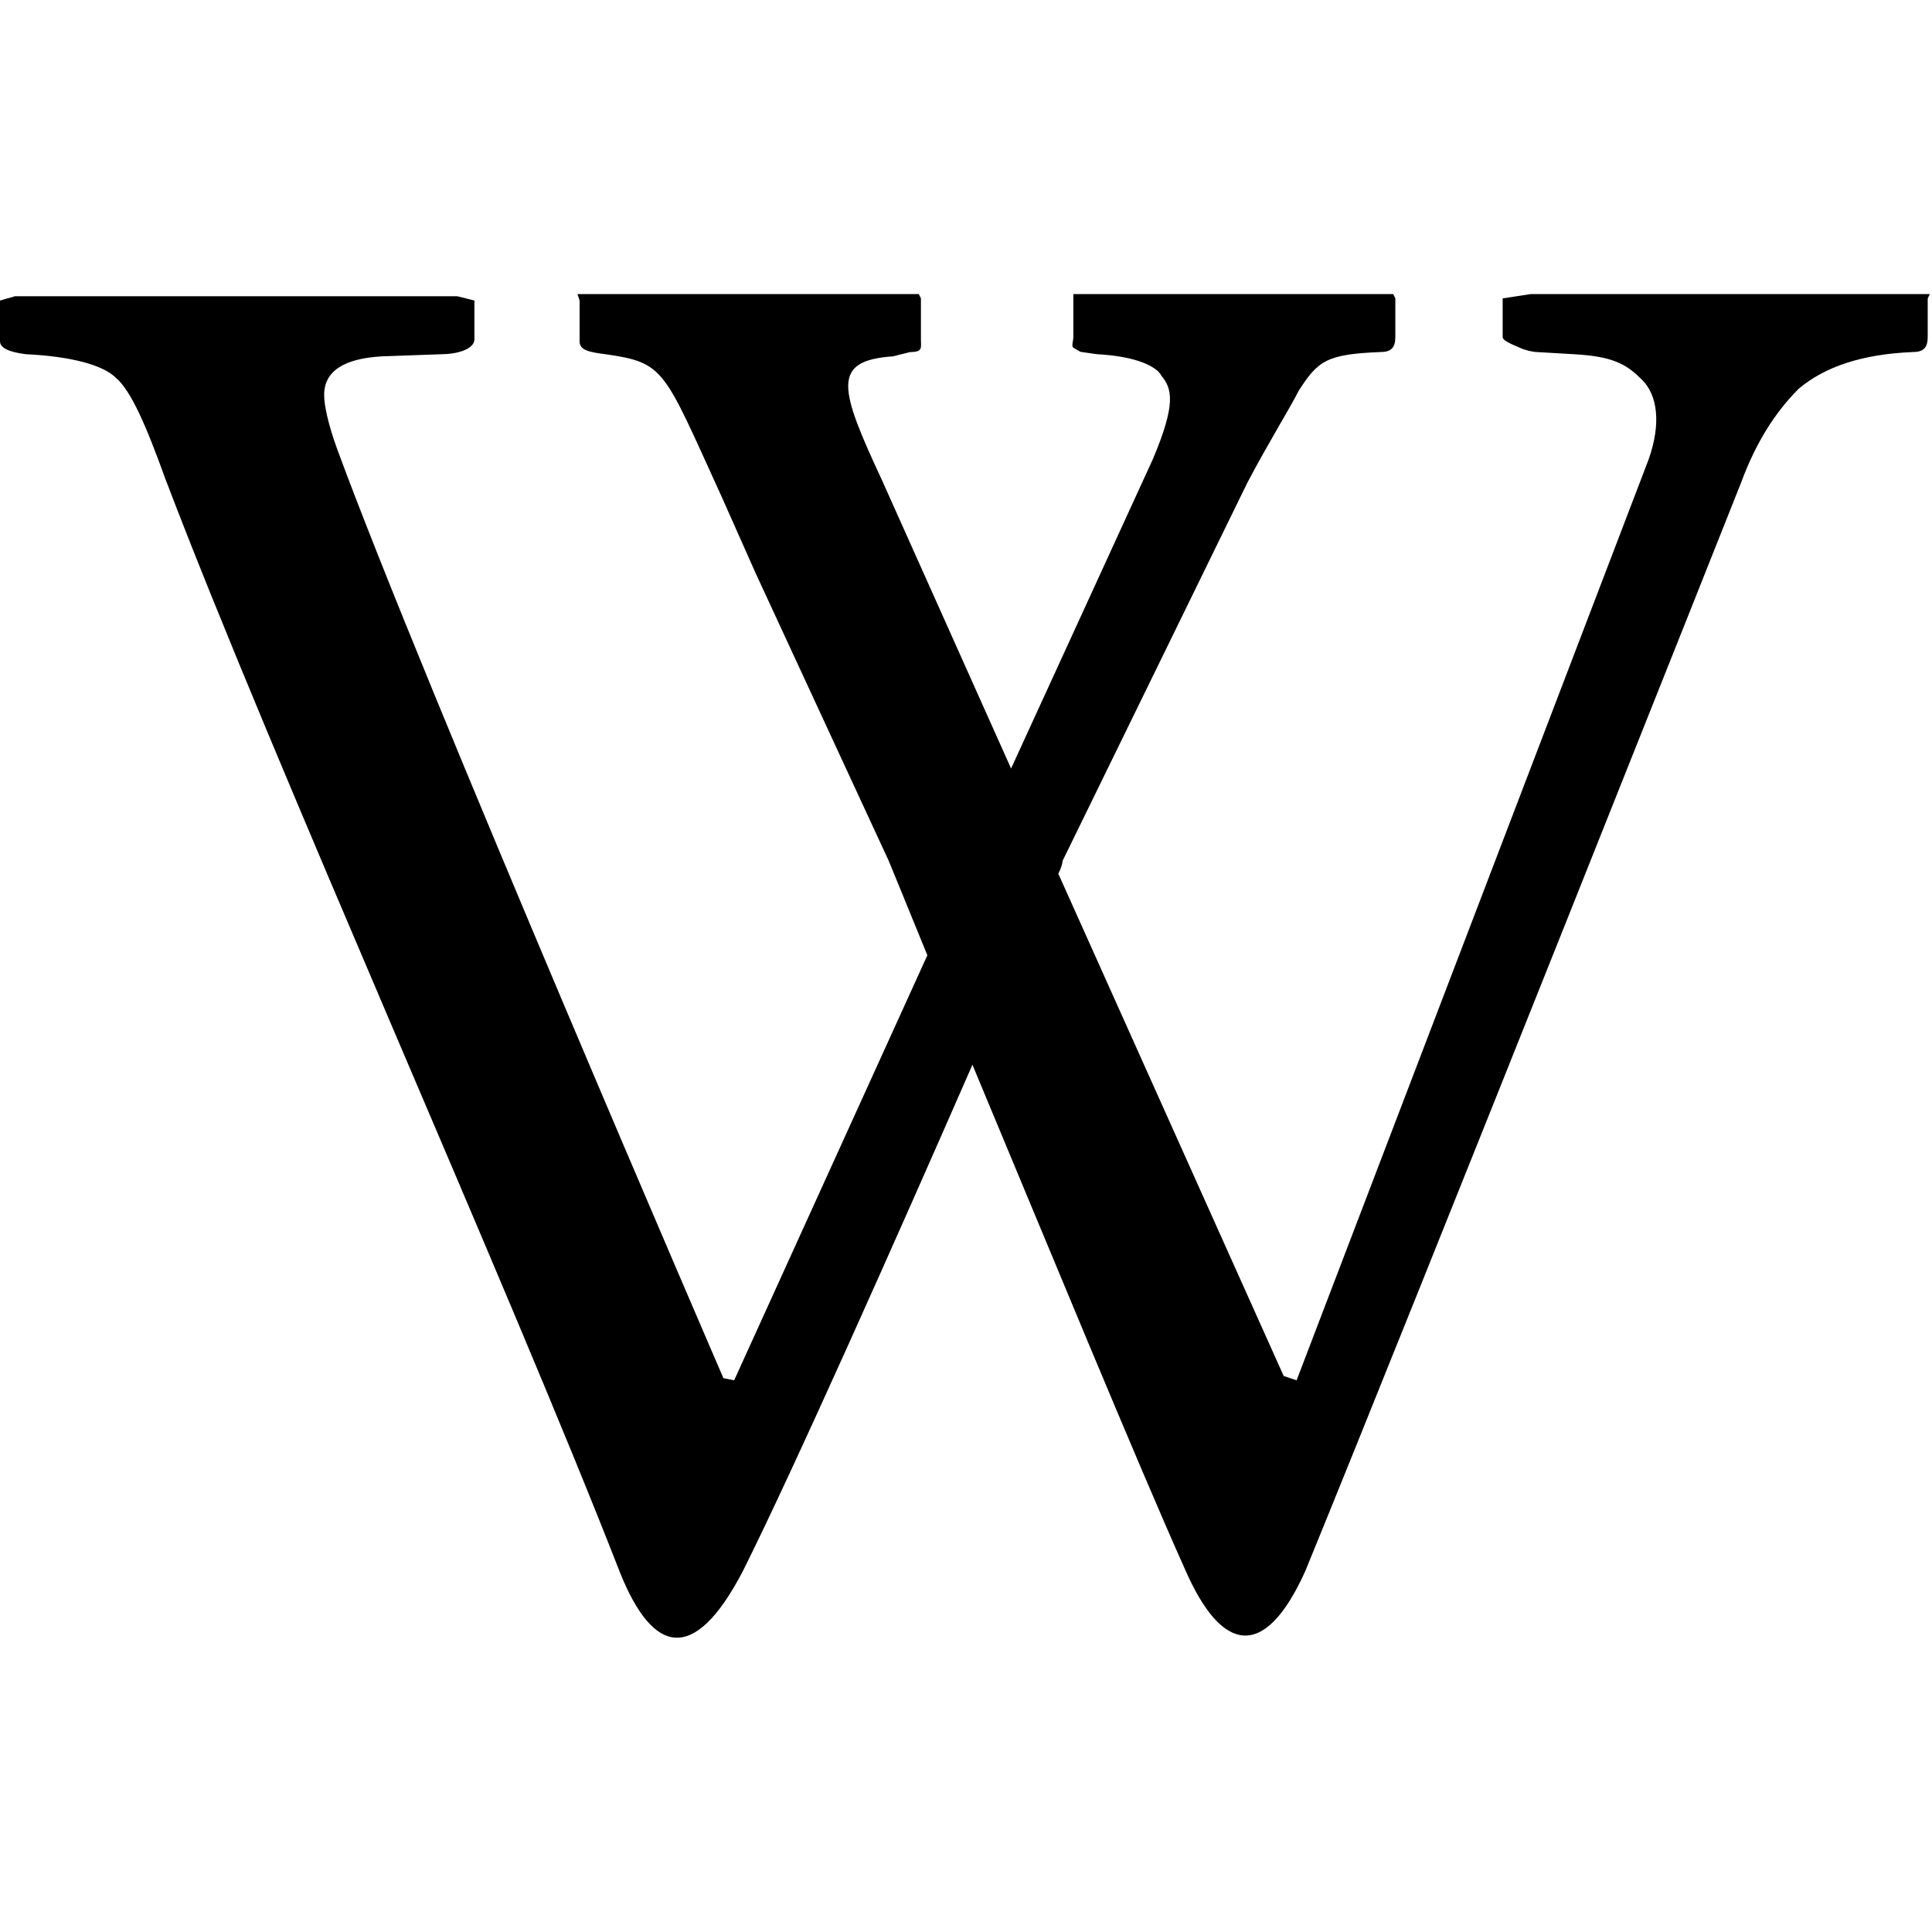
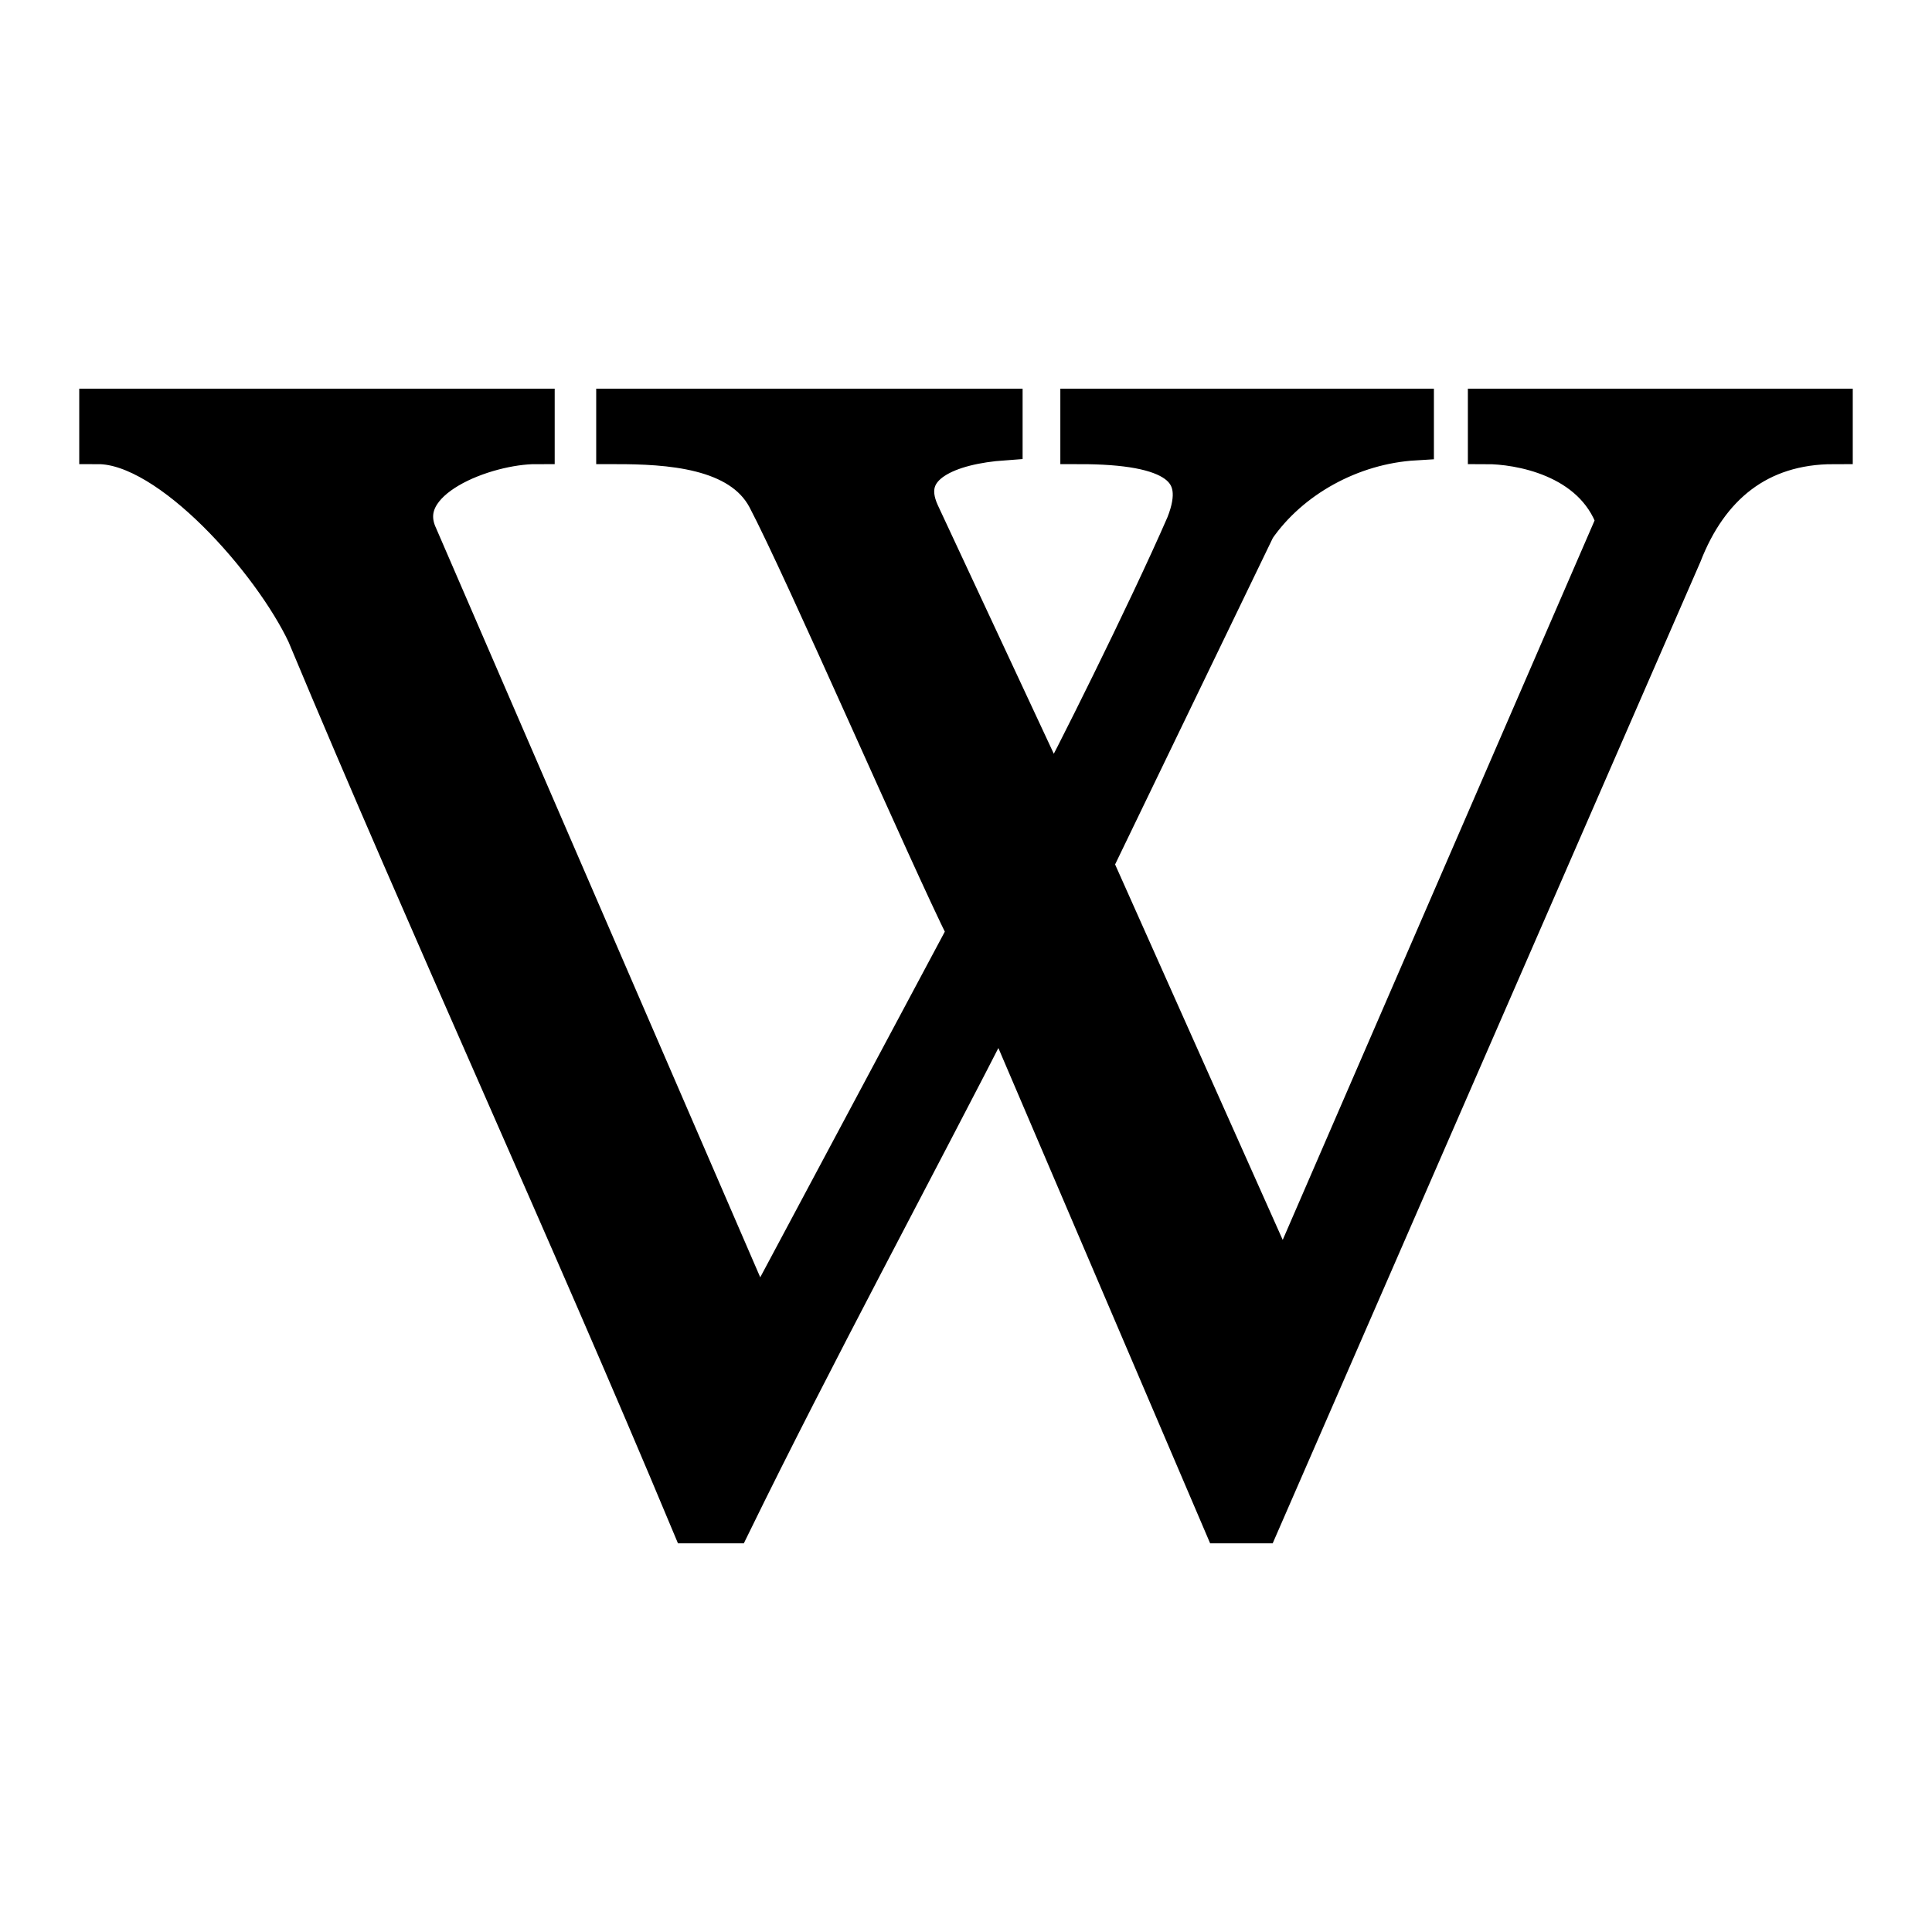
- <svg xmlns="http://www.w3.org/2000/svg" version="1.1" viewBox="0 0 90 90">
-   <path color="#000" fill="currentColor" data-stroke="true" d="M89.9 13.7H71.3l-1.3.2v1.8c0 .2.6.4.8.5.2.1.6.2.8.2l1.7.1c1.9.1 2.5.5 3.2 1.2.7.7.9 2 .3 3.7L60.4 64.3l-.6-.2-10.5-23.4c.2-.4.2-.6.2-.6l8.6-17.6c1-1.9 2-3.5 2.4-4.3.9-1.4 1.3-1.7 3.8-1.8.5 0 .7-.2.7-.7v-1.8l-.1-.2H50v2c0 .2-.1.4 0 .5.2.1.3.2.4.2l.7.1c1.9.1 2.8.6 3 1 .5.6.7 1.3-.4 3.9l-6.6 14.4-6-13.4c-2-4.3-2.4-5.6.5-5.8l.8-.2c.6 0 .5-.2.5-.6v-1.9l-.1-.2H26.9l.1.3v1.9c0 .4.4.5 1.2.6 2.8.4 2.7.7 5.4 6.6l1.6 3.6 6.2 13.4s.7 1.7 1.8 4.4l-9 19.8-.5-.1s-14-32.4-18-43.3c-.4-1.1-.6-2-.6-2.5 0-1.1.9-1.7 2.7-1.8l2.8-.1c.6 0 1.5-.2 1.5-.7V14l-.8-.2H.7L0 14v1.9c0 .3.4.5 1.2.6 2.1.1 3.6.5 4.2 1.1.7.6 1.4 2.2 2.3 4.7 5.1 13.4 15.9 37.4 21.2 51 1.5 3.7 3.4 4.3 5.7-.1 2.4-4.8 7.2-15.6 10.7-23.6 3.3 7.9 7.7 18.6 9.9 23.5 1.7 3.9 3.7 4.3 5.6.1C66 60.5 81.1 22.5 81.1 22.5c.7-1.9 1.6-3.3 2.7-4.4 1.2-1 2.9-1.6 5.3-1.7.5 0 .7-.2.7-.7v-1.8l.1-.2z" />
+ <svg xmlns="http://www.w3.org/2000/svg" version="1" viewBox="0 0 512 512">
+   <path data-stroke="true" fill="currentColor" stroke="currentColor" stroke-width="10" stroke-linecap="round" stroke-miterlimit="10" d="M486 109v9c-20 0-33 11-40 29L334 404h-10l-59-138c-23 45-49 93-71 138h-11c-33-79-69-157-102-236-9-19-36-50-55-50v-10h116v10c-13 0-38 9-31 24l90 208 55-103c-10-20-43-96-53-115-7-13-26-14-40-14v-10h103v9c-14 1-28 6-22 19l35 75c4-7 25-49 35-72 6-15-3-21-28-21v-10h89v9c-17 1-33 10-42 23l-43 89 50 112 88-203c-6-17-26-20-34-20v-10h92v1z" />
</svg>
